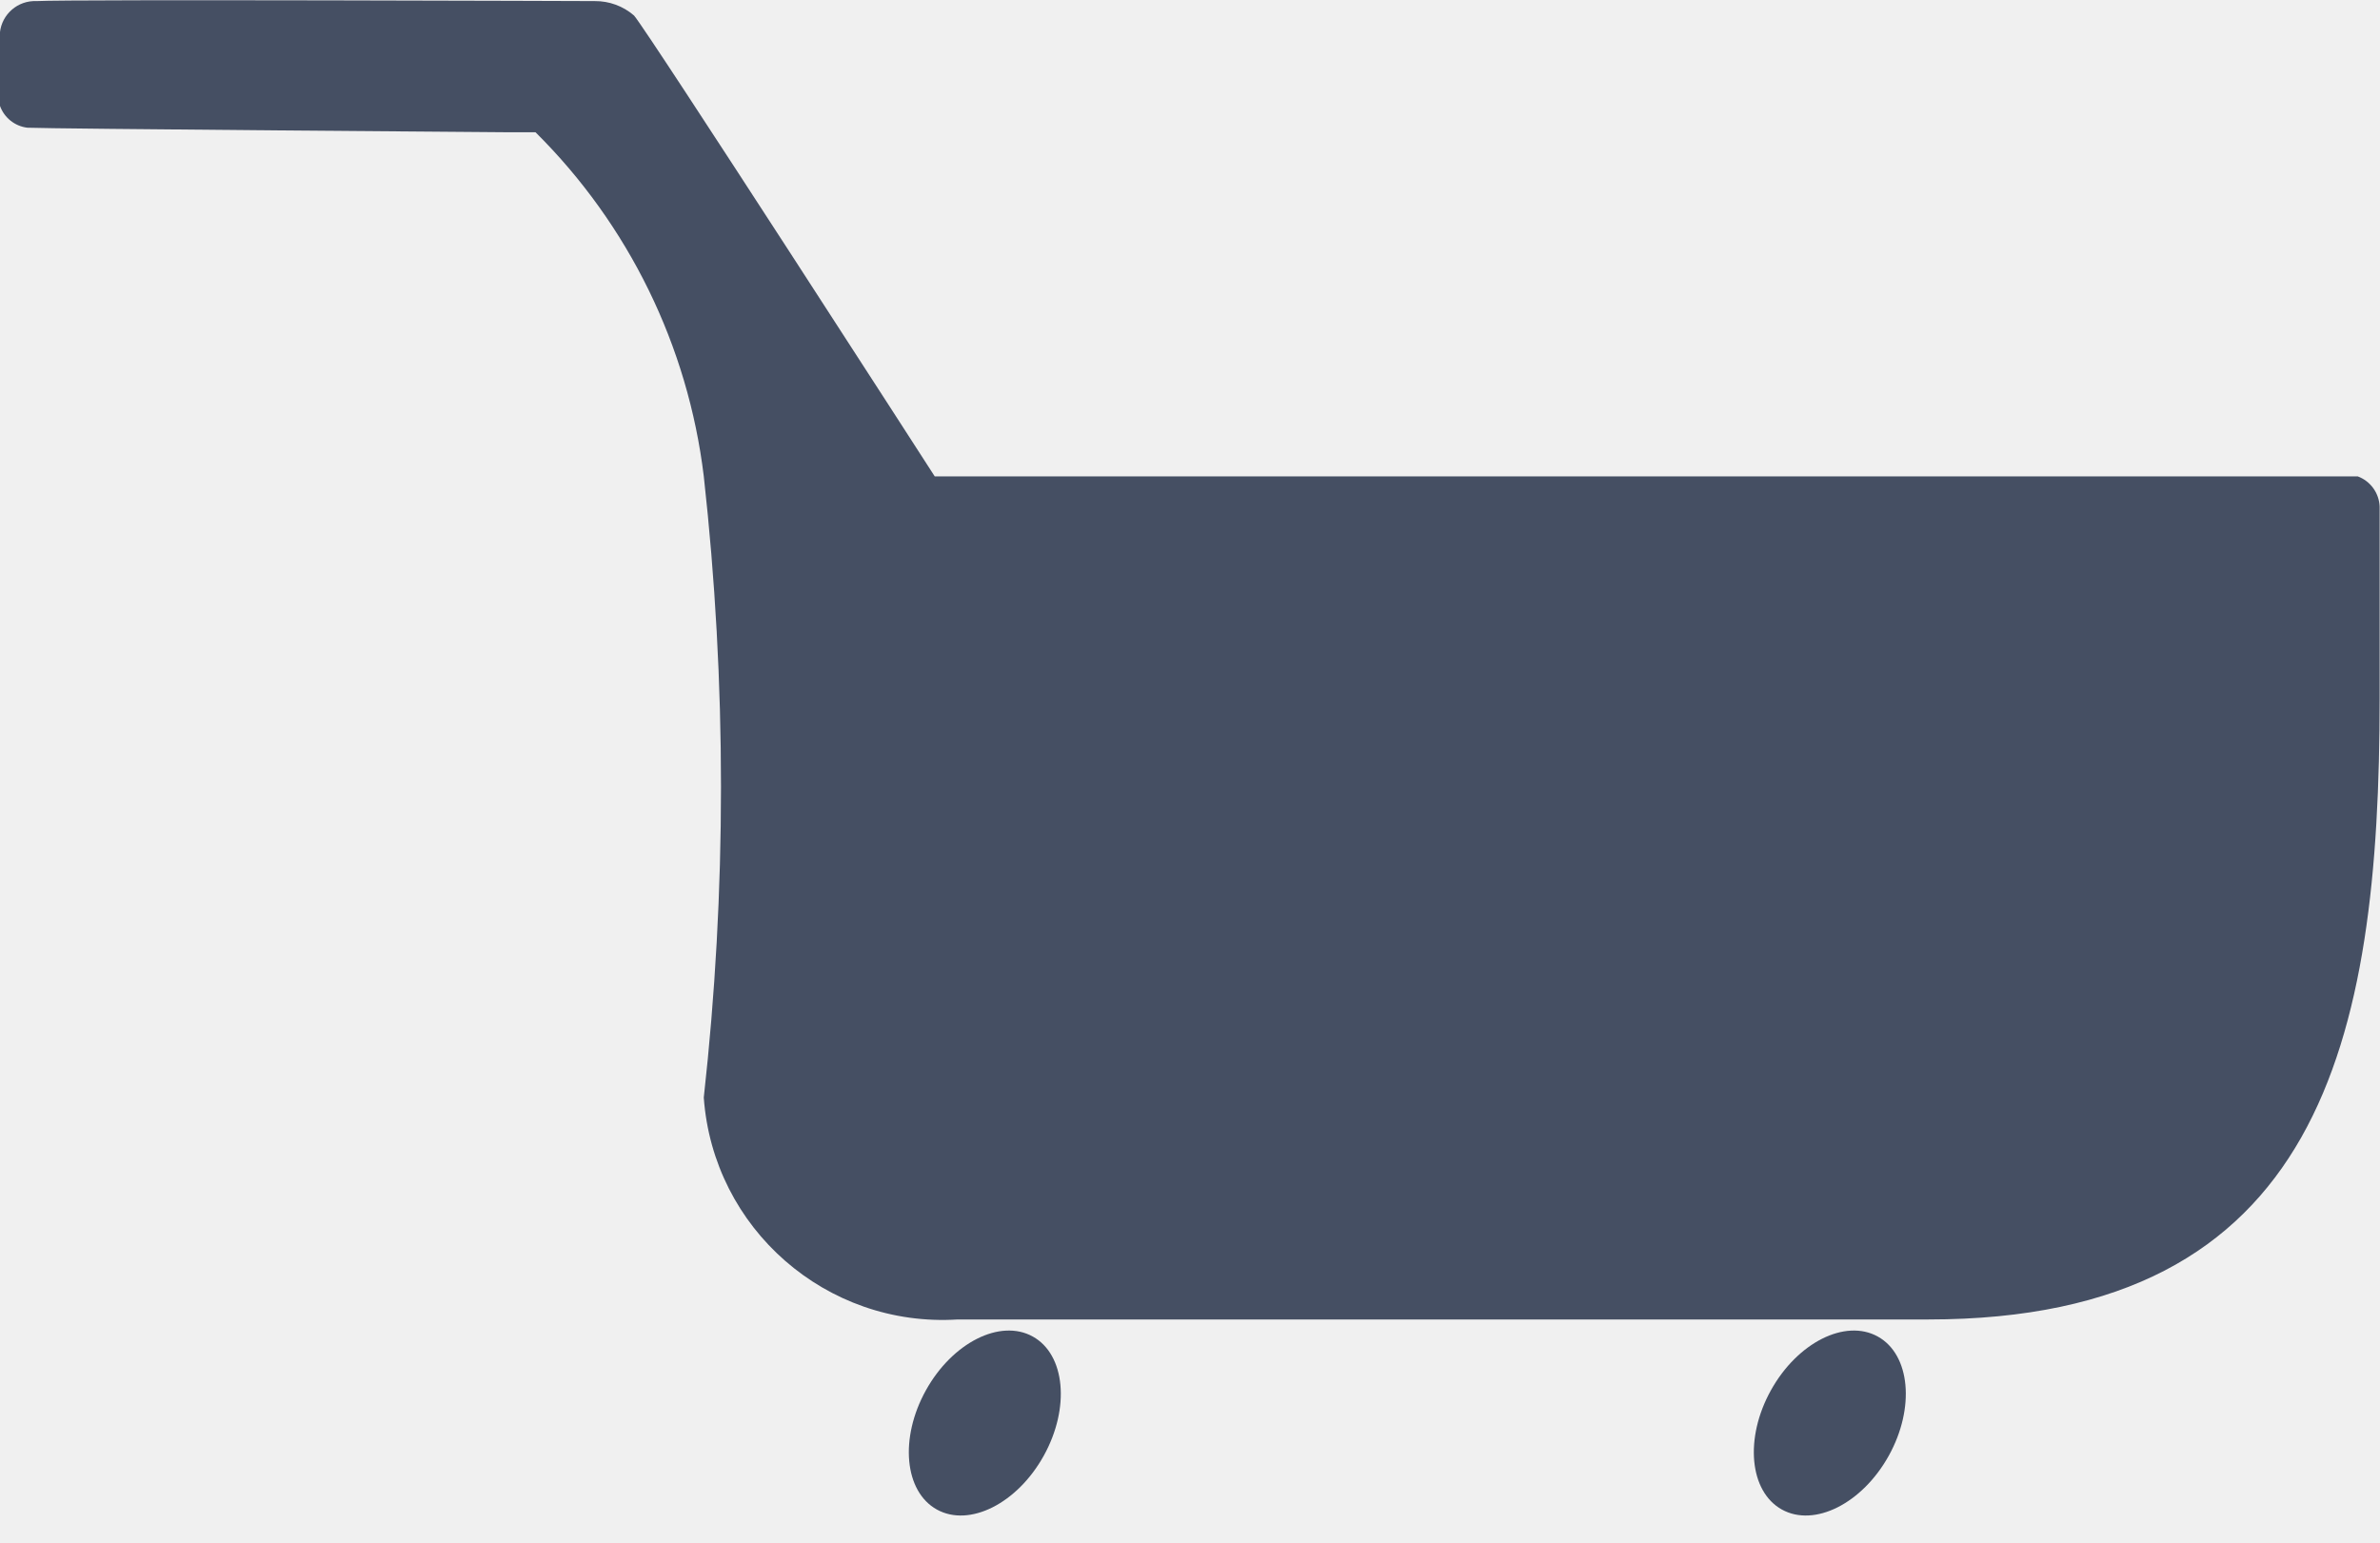
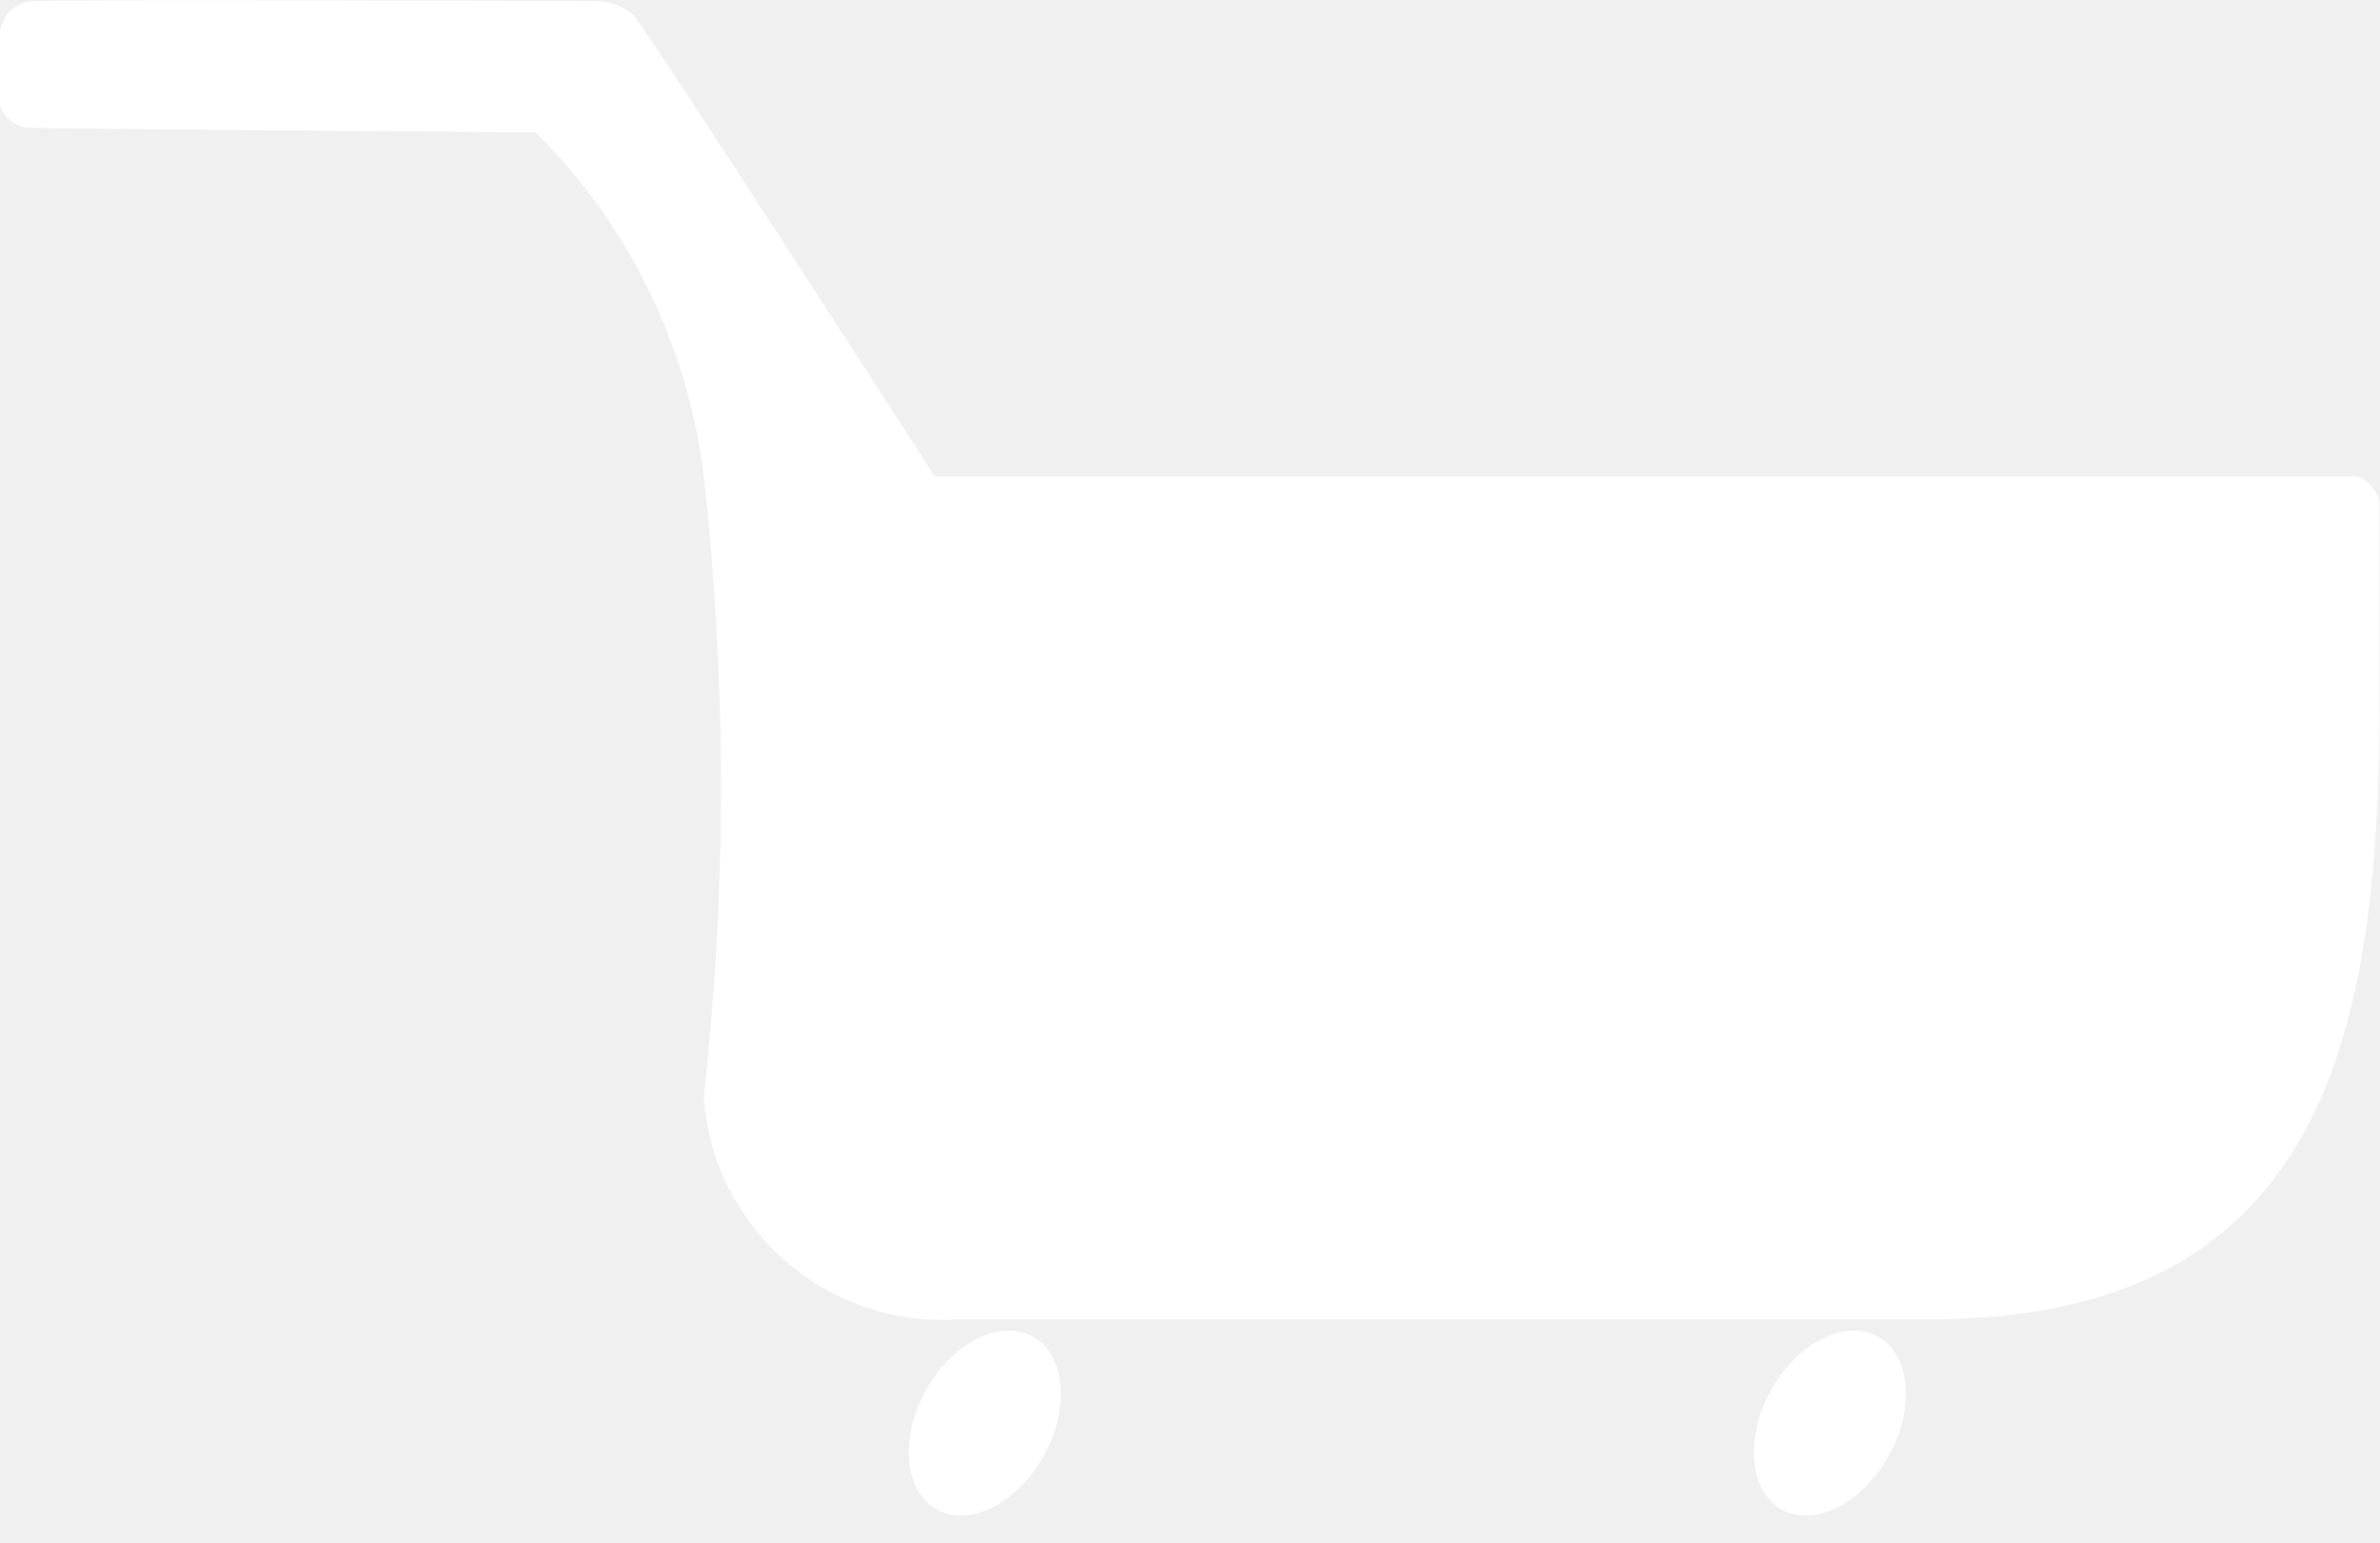
<svg xmlns="http://www.w3.org/2000/svg" id="Group_1" data-name="Group 1" width="26.07" height="16.894" viewBox="0 0 26.07 16.894">
-   <path id="Path_2" data-name="Path 2" d="M-15.5-26.667v2.1c0,3.759-.642,6.807-4.944,6.807H-31.075a2.624,2.624,0,0,1-2.782-2.431,30.814,30.814,0,0,0,0-6.807A6.392,6.392,0,0,0-35.7-30.766h-.285s-5.06-.038-5.282-.05a.365.365,0,0,1-.3-.241v-.8a.386.386,0,0,1,.4-.346c.386-.021,6.116,0,6.116,0a.647.647,0,0,1,.43.158c.143.16,3.294,5.049,3.294,5.049l15.588,0A.369.369,0,0,1-15.5-26.667Z" transform="translate(41.566 32.215)" fill="#454f63" />
-   <ellipse id="Ellipse_1" data-name="Ellipse 1" cx="0.738" cy="1.083" rx="0.738" ry="1.083" transform="matrix(0.875, 0.485, -0.485, 0.875, 10.667, 14.284)" fill="#454f63" />
-   <ellipse id="Ellipse_6" data-name="Ellipse 6" cx="0.738" cy="1.083" rx="0.738" ry="1.083" transform="matrix(0.875, 0.485, -0.485, 0.875, 19.923, 14.284)" fill="#454f63" />
+   <path id="Path_2" data-name="Path 2" d="M-15.5-26.667v2.1c0,3.759-.642,6.807-4.944,6.807H-31.075a2.624,2.624,0,0,1-2.782-2.431,30.814,30.814,0,0,0,0-6.807A6.392,6.392,0,0,0-35.7-30.766h-.285s-5.06-.038-5.282-.05a.365.365,0,0,1-.3-.241v-.8a.386.386,0,0,1,.4-.346c.386-.021,6.116,0,6.116,0a.647.647,0,0,1,.43.158c.143.16,3.294,5.049,3.294,5.049l15.588,0A.369.369,0,0,1-15.5-26.667Z" transform="translate(41.566 32.215)" fill="#fff" />
+   <ellipse id="Ellipse_1" data-name="Ellipse 1" cx="0.738" cy="1.083" rx="0.738" ry="1.083" transform="matrix(0.875, 0.485, -0.485, 0.875, 10.667, 14.284)" fill="#fff" />
+   <ellipse id="Ellipse_6" data-name="Ellipse 6" cx="0.738" cy="1.083" rx="0.738" ry="1.083" transform="matrix(0.875, 0.485, -0.485, 0.875, 19.923, 14.284)" fill="#fff" />
</svg>
